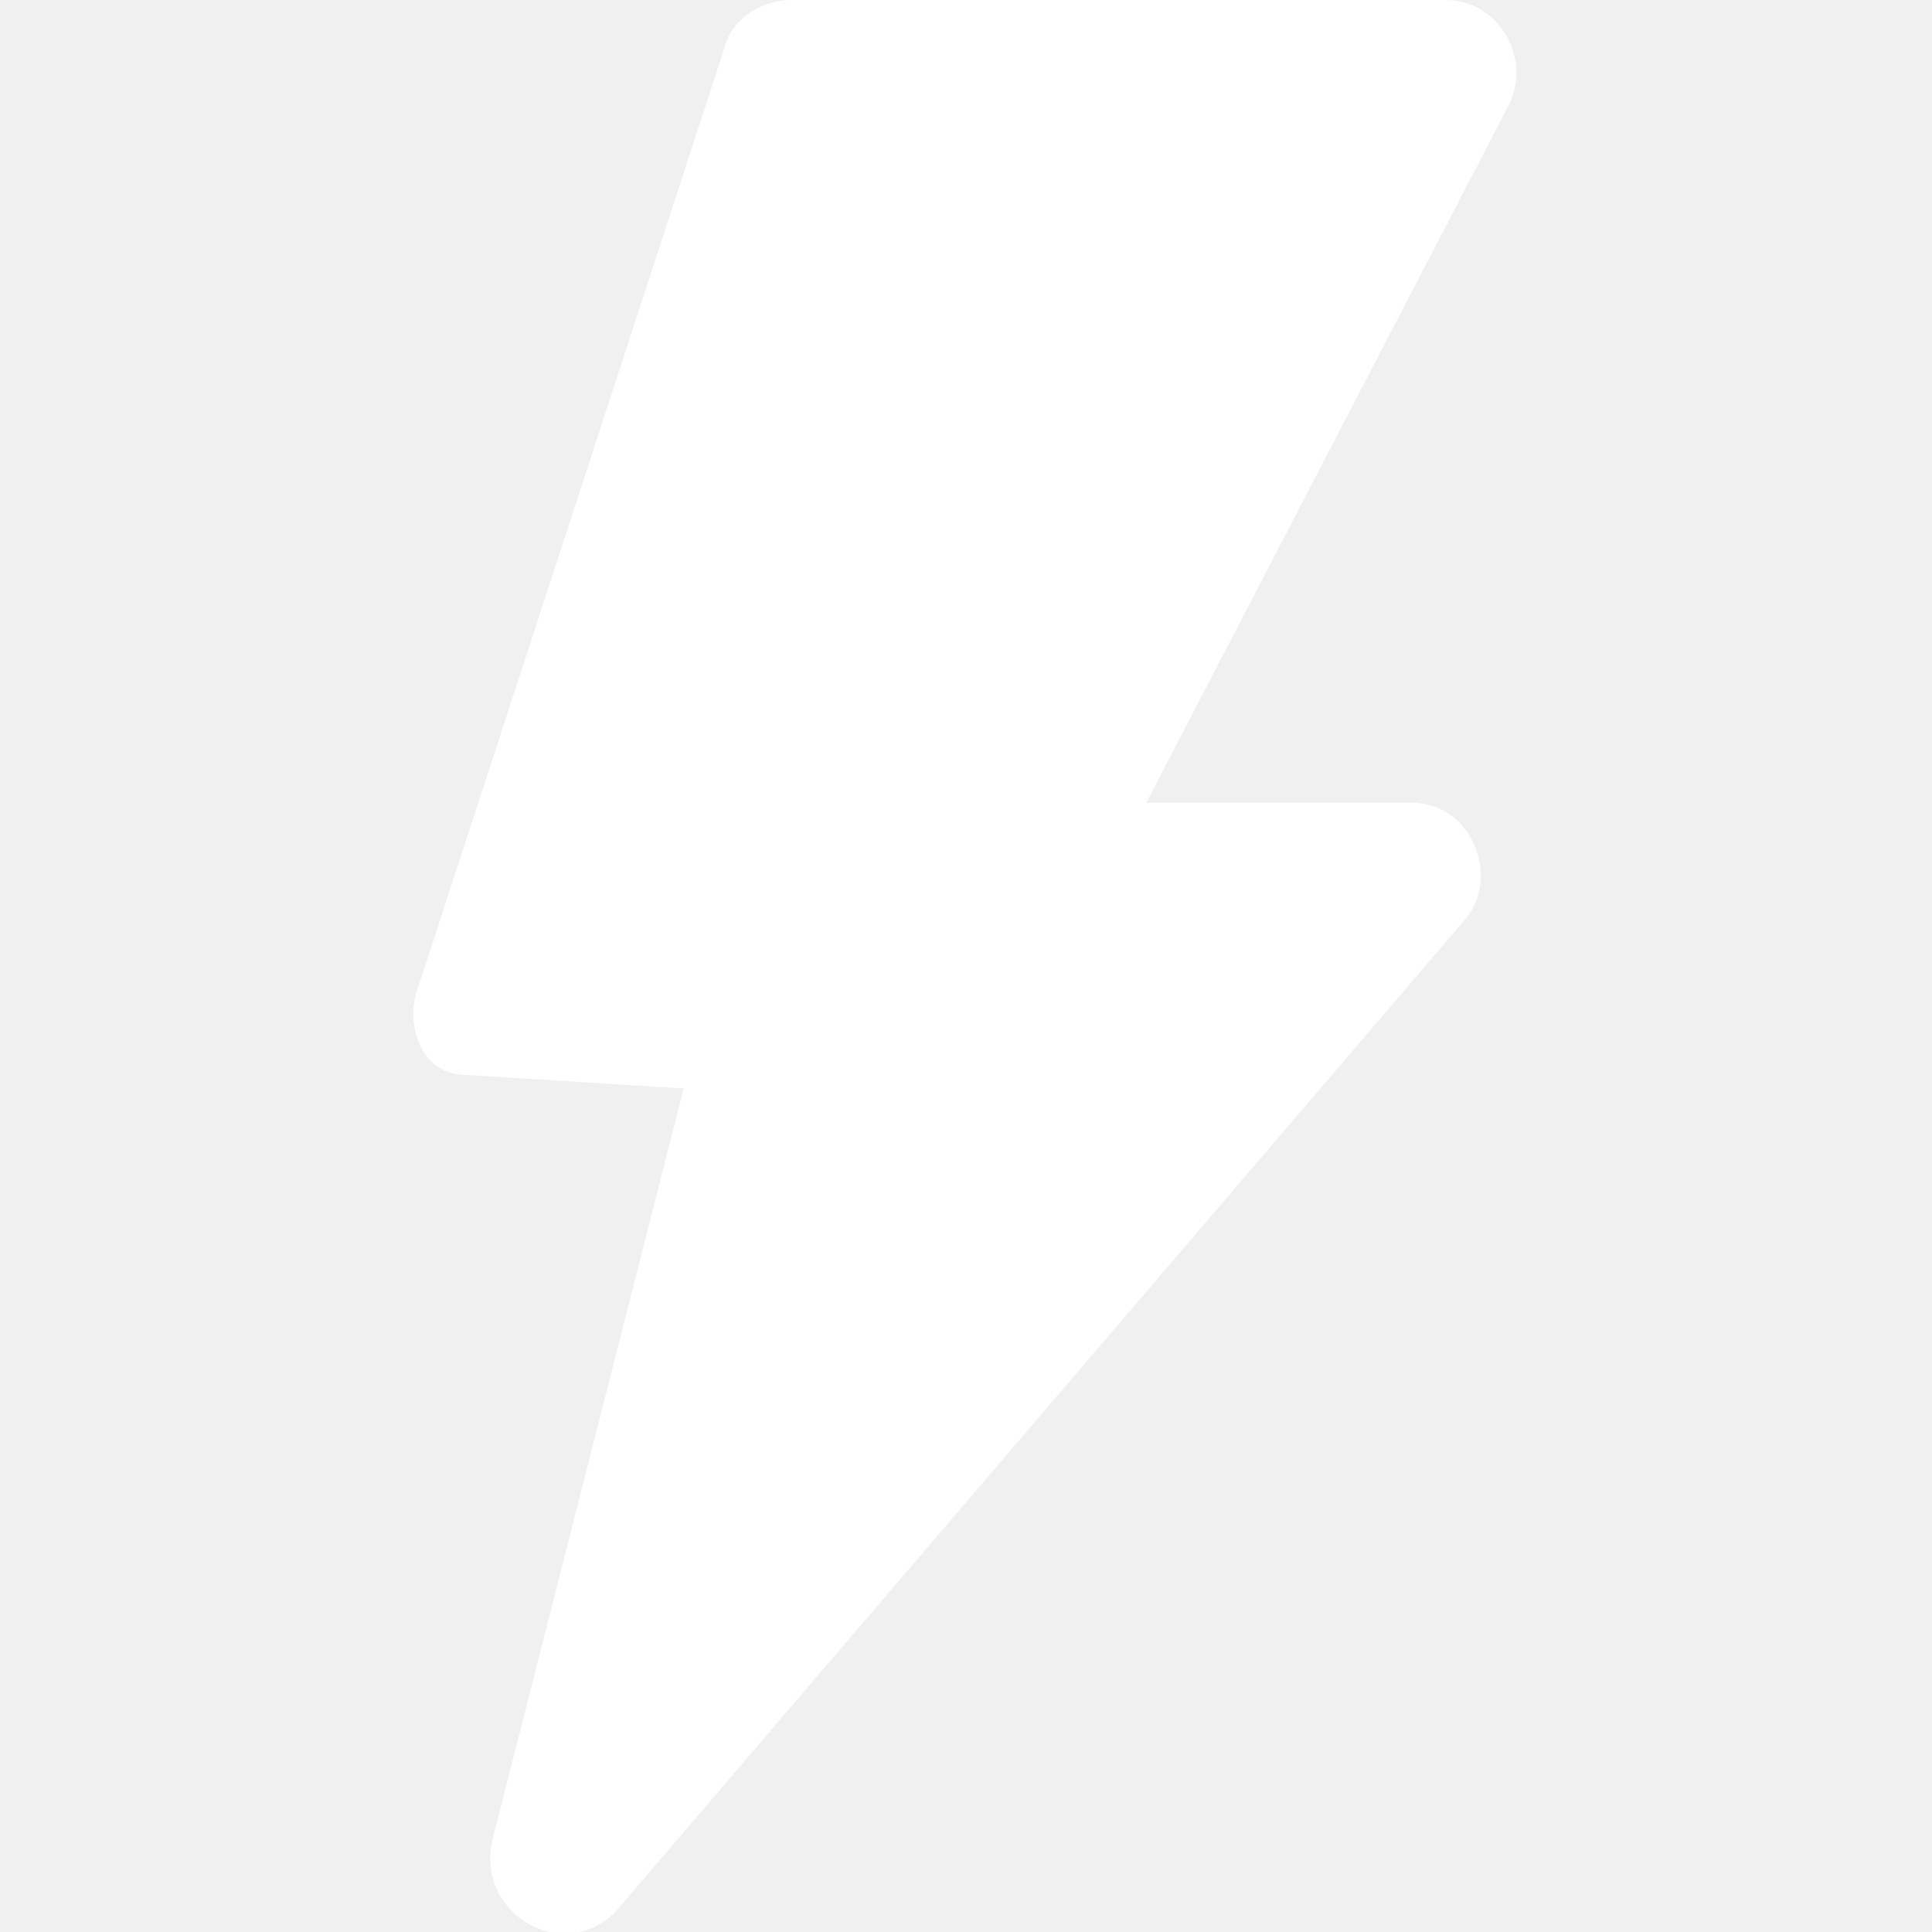
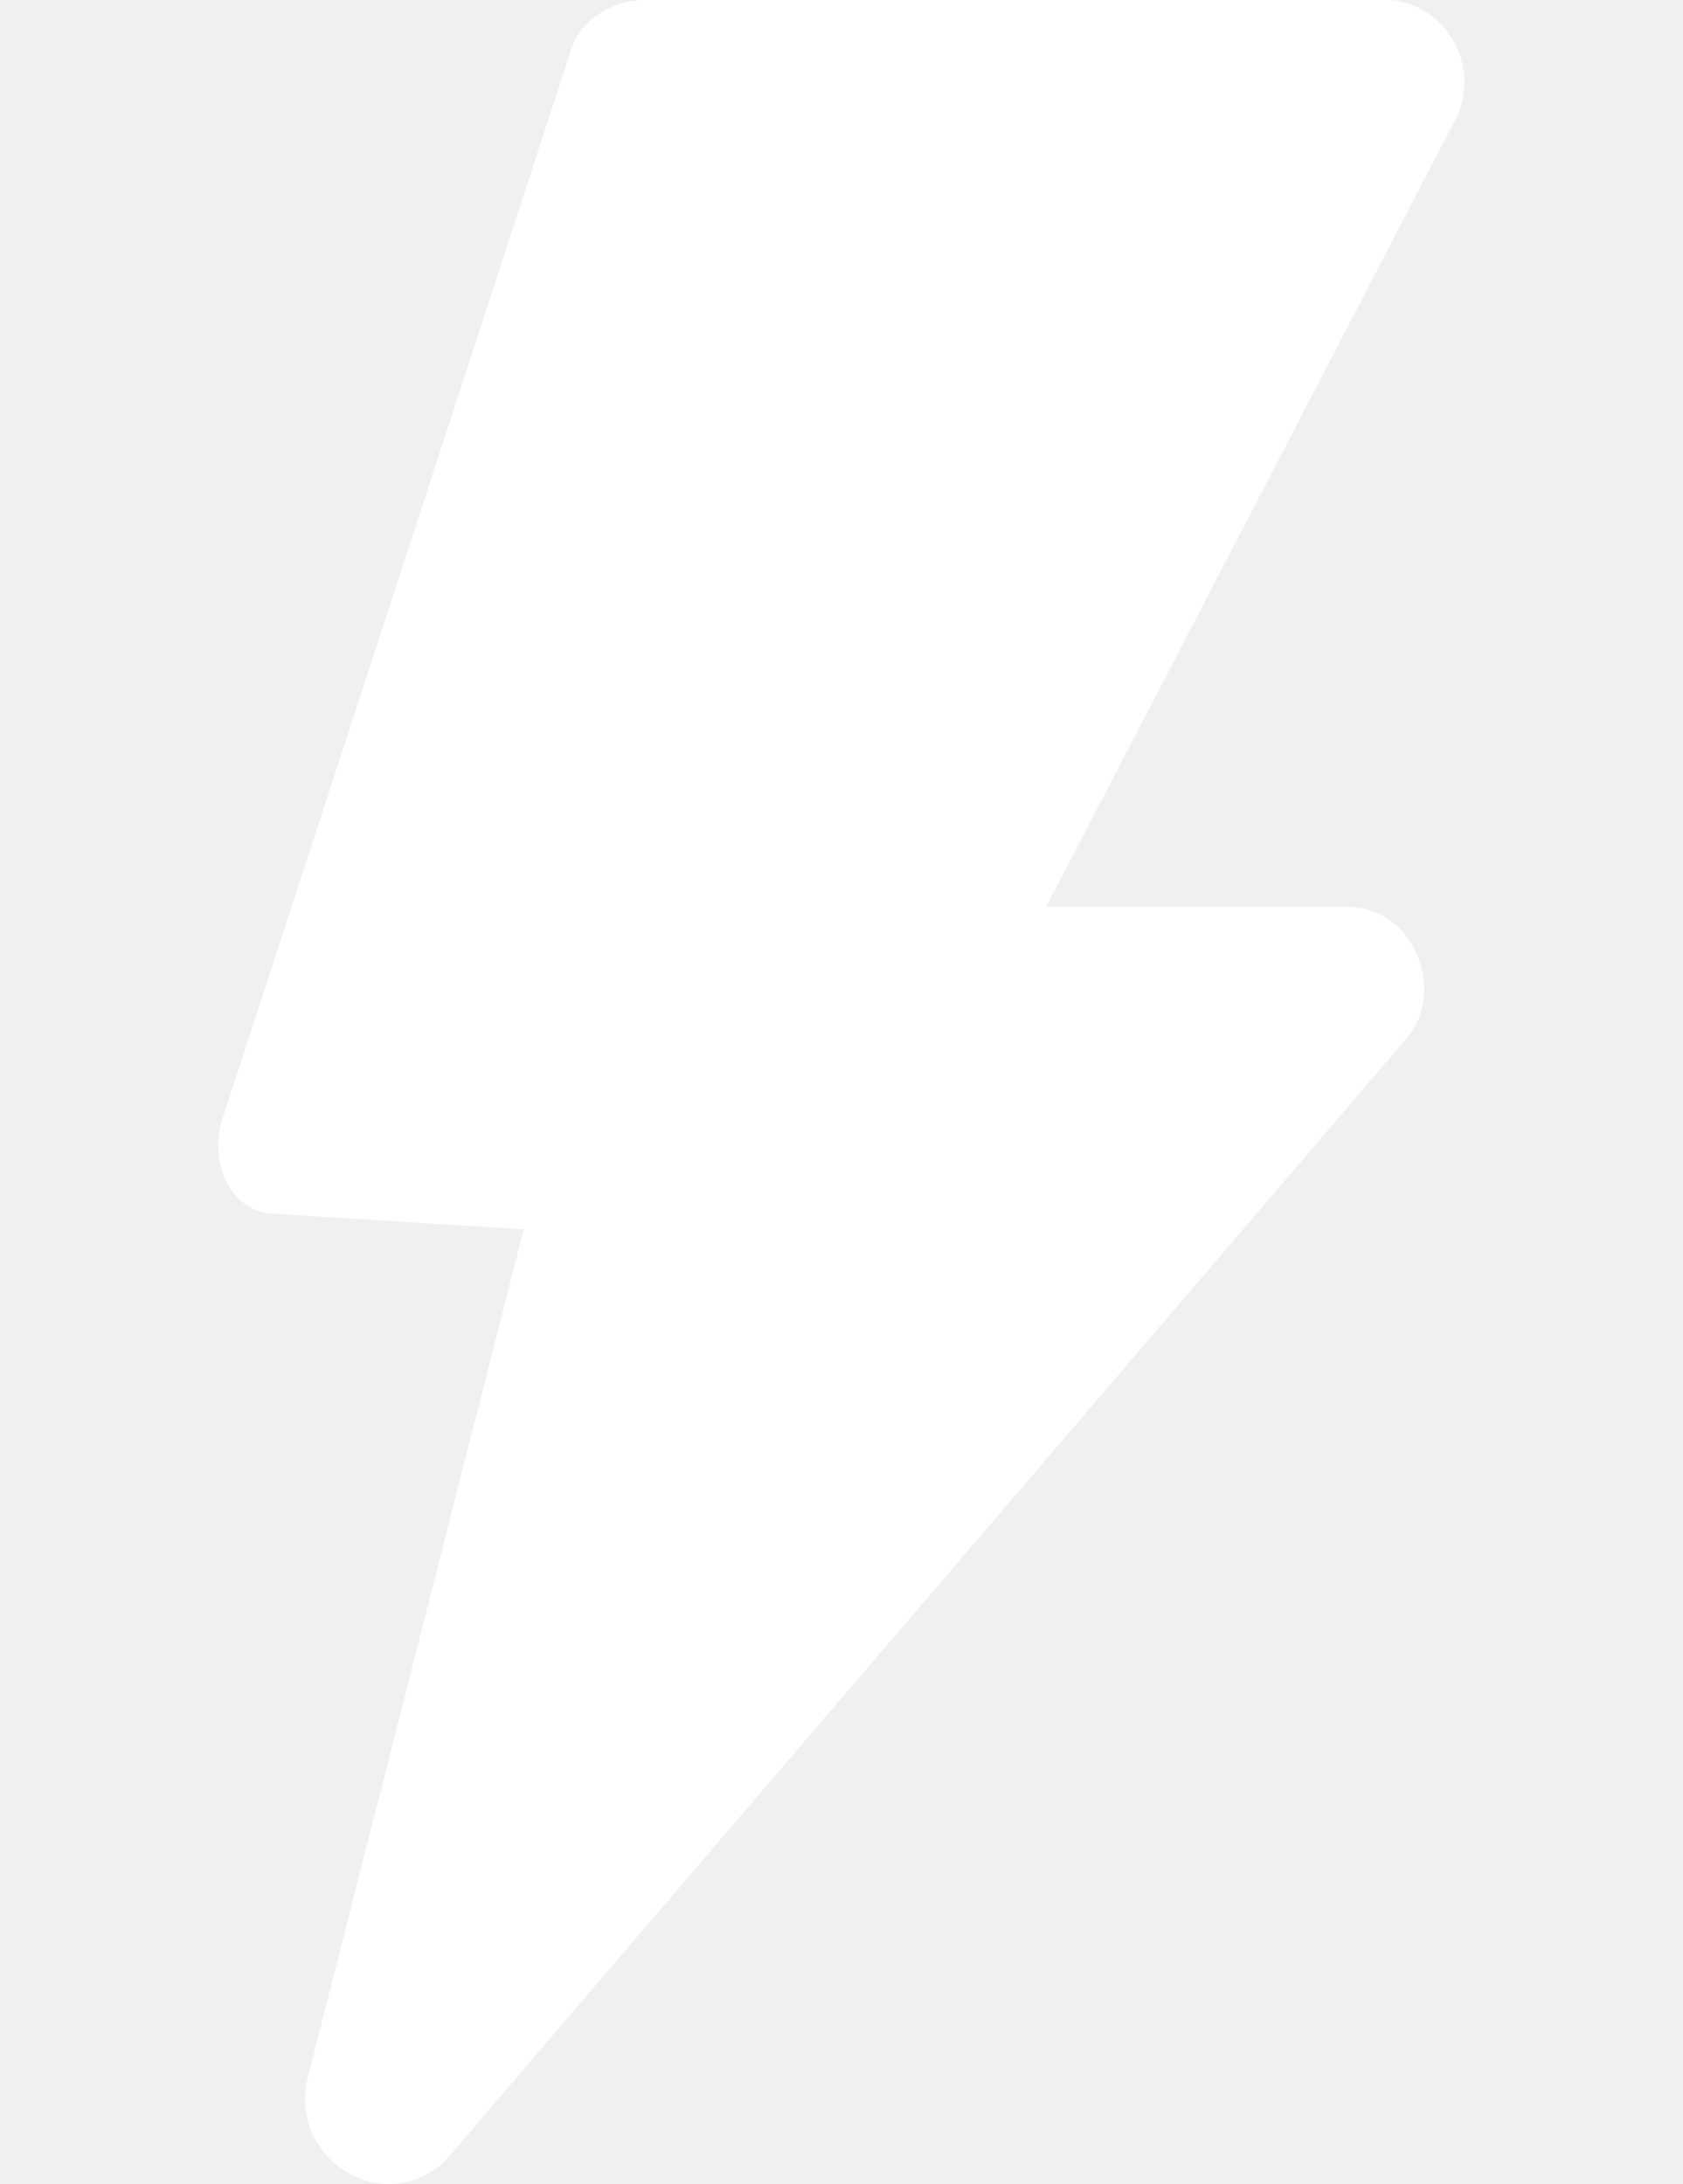
- <svg xmlns="http://www.w3.org/2000/svg" height="100px" width="100px" fill="#000000" xml:space="preserve" version="1.1" style="shape-rendering:geometricPrecision;text-rendering:geometricPrecision;image-rendering:optimizeQuality;" viewBox="0 0 163 284" x="0px" y="0px" fill-rule="evenodd" clip-rule="evenodd" id="svg10">
+ <svg xmlns="http://www.w3.org/2000/svg" height="100.085" width="77.093" xml:space="preserve" version="1.1" style="clip-rule:evenodd;fill:#000000;fill-rule:evenodd;image-rendering:optimizeQuality;shape-rendering:geometricPrecision;text-rendering:geometricPrecision" viewBox="0 0 125.661 284.242" x="0px" y="0px" id="svg10">
  <defs id="defs4">
    <style type="text/css" id="style2">
   
    .fil0 {fill:#000000}
   
  </style>
  </defs>
-   <g id="g8" style="fill:#ffffff;fill-opacity:1">
-     <path class="fil0" d="M8 158l32 2 -28 110c-3,11 10,19 18,11l125 -146c5,-6 1,-17 -8,-17l-39 0 53 -102c4,-7 -1,-16 -9,-16l-96 0c-5,0 -9,3 -10,7l-45 138c-2,5 0,13 7,13z" id="path6" style="fill:#ffffff;fill-opacity:1" />
+   <g id="g8" style="fill:#ffffff;fill-opacity:1" transform="translate(-18.50593)">
+     <path class="fil0" d="m 8,158 32,2 -28,110 c -3,11 10,19 18,11 L 155,135 c 5,-6 1,-17 -8,-17 H 108 L 161,16 C 165,9 160,0 152,0 H 56 C 51,0 47,3 46,7 L 1,145 c -2,5 0,13 7,13 z" id="path6" style="fill:#ffffff;fill-opacity:1" />
  </g>
</svg>
